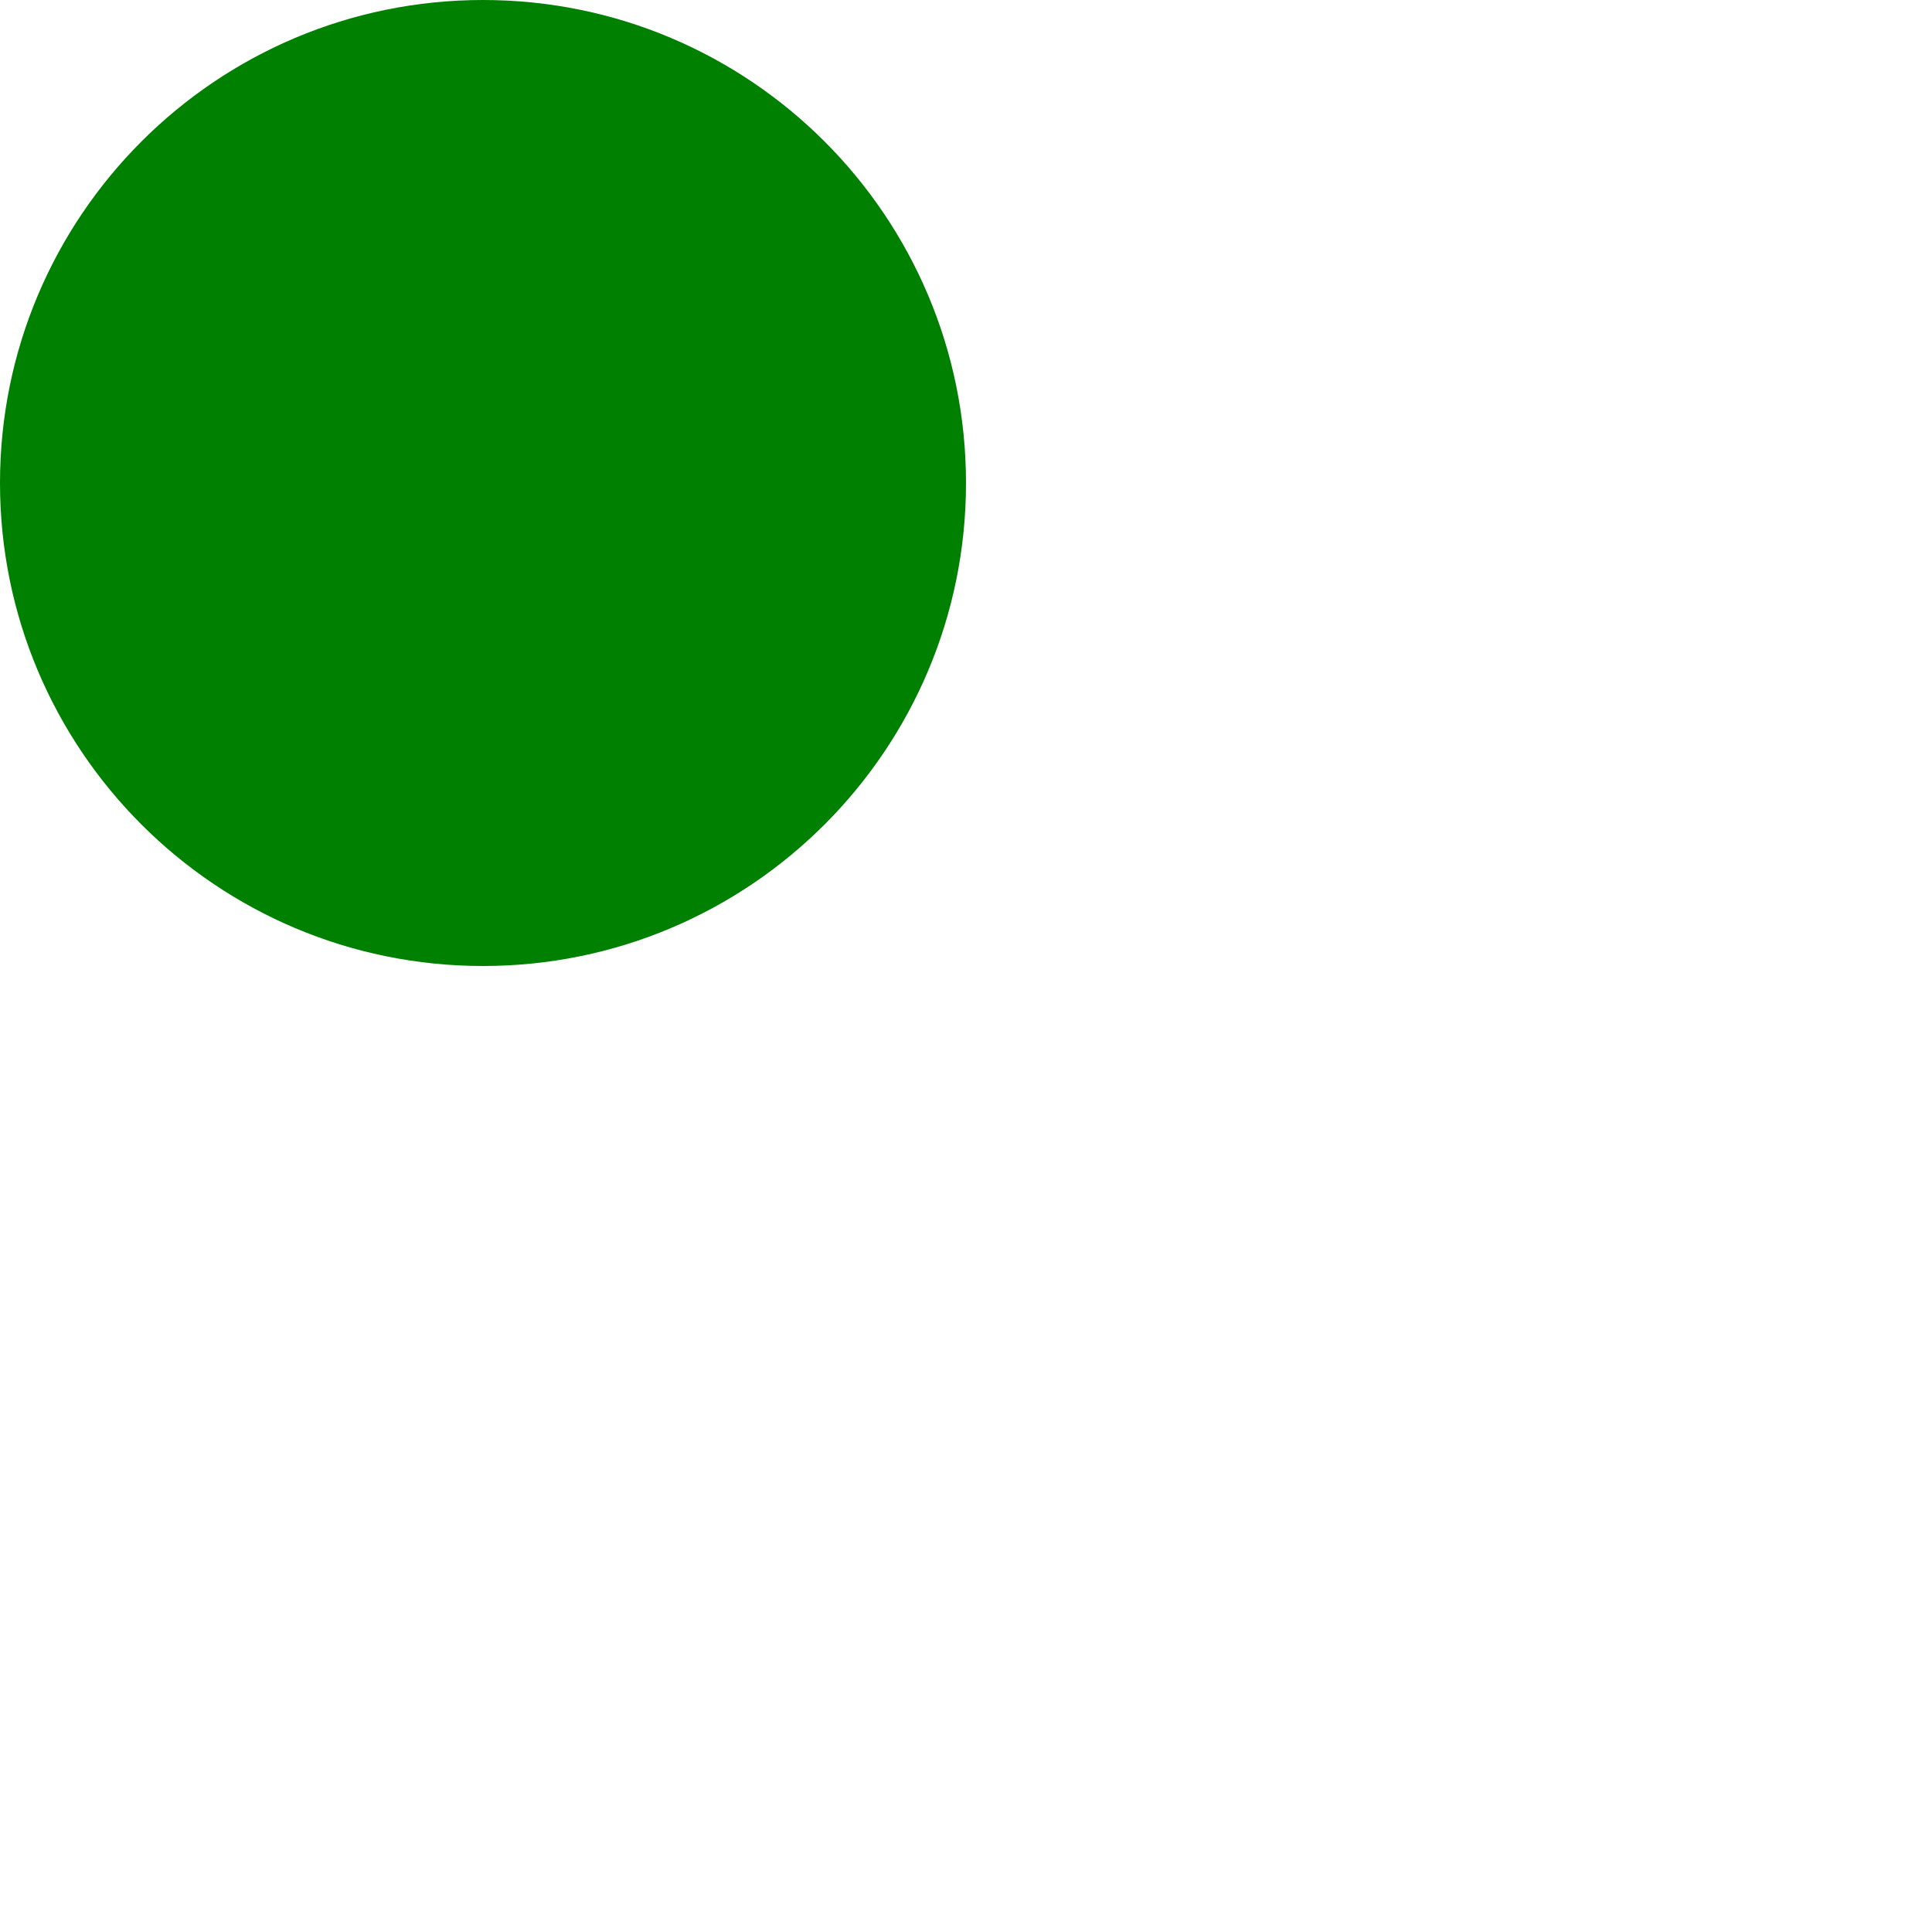
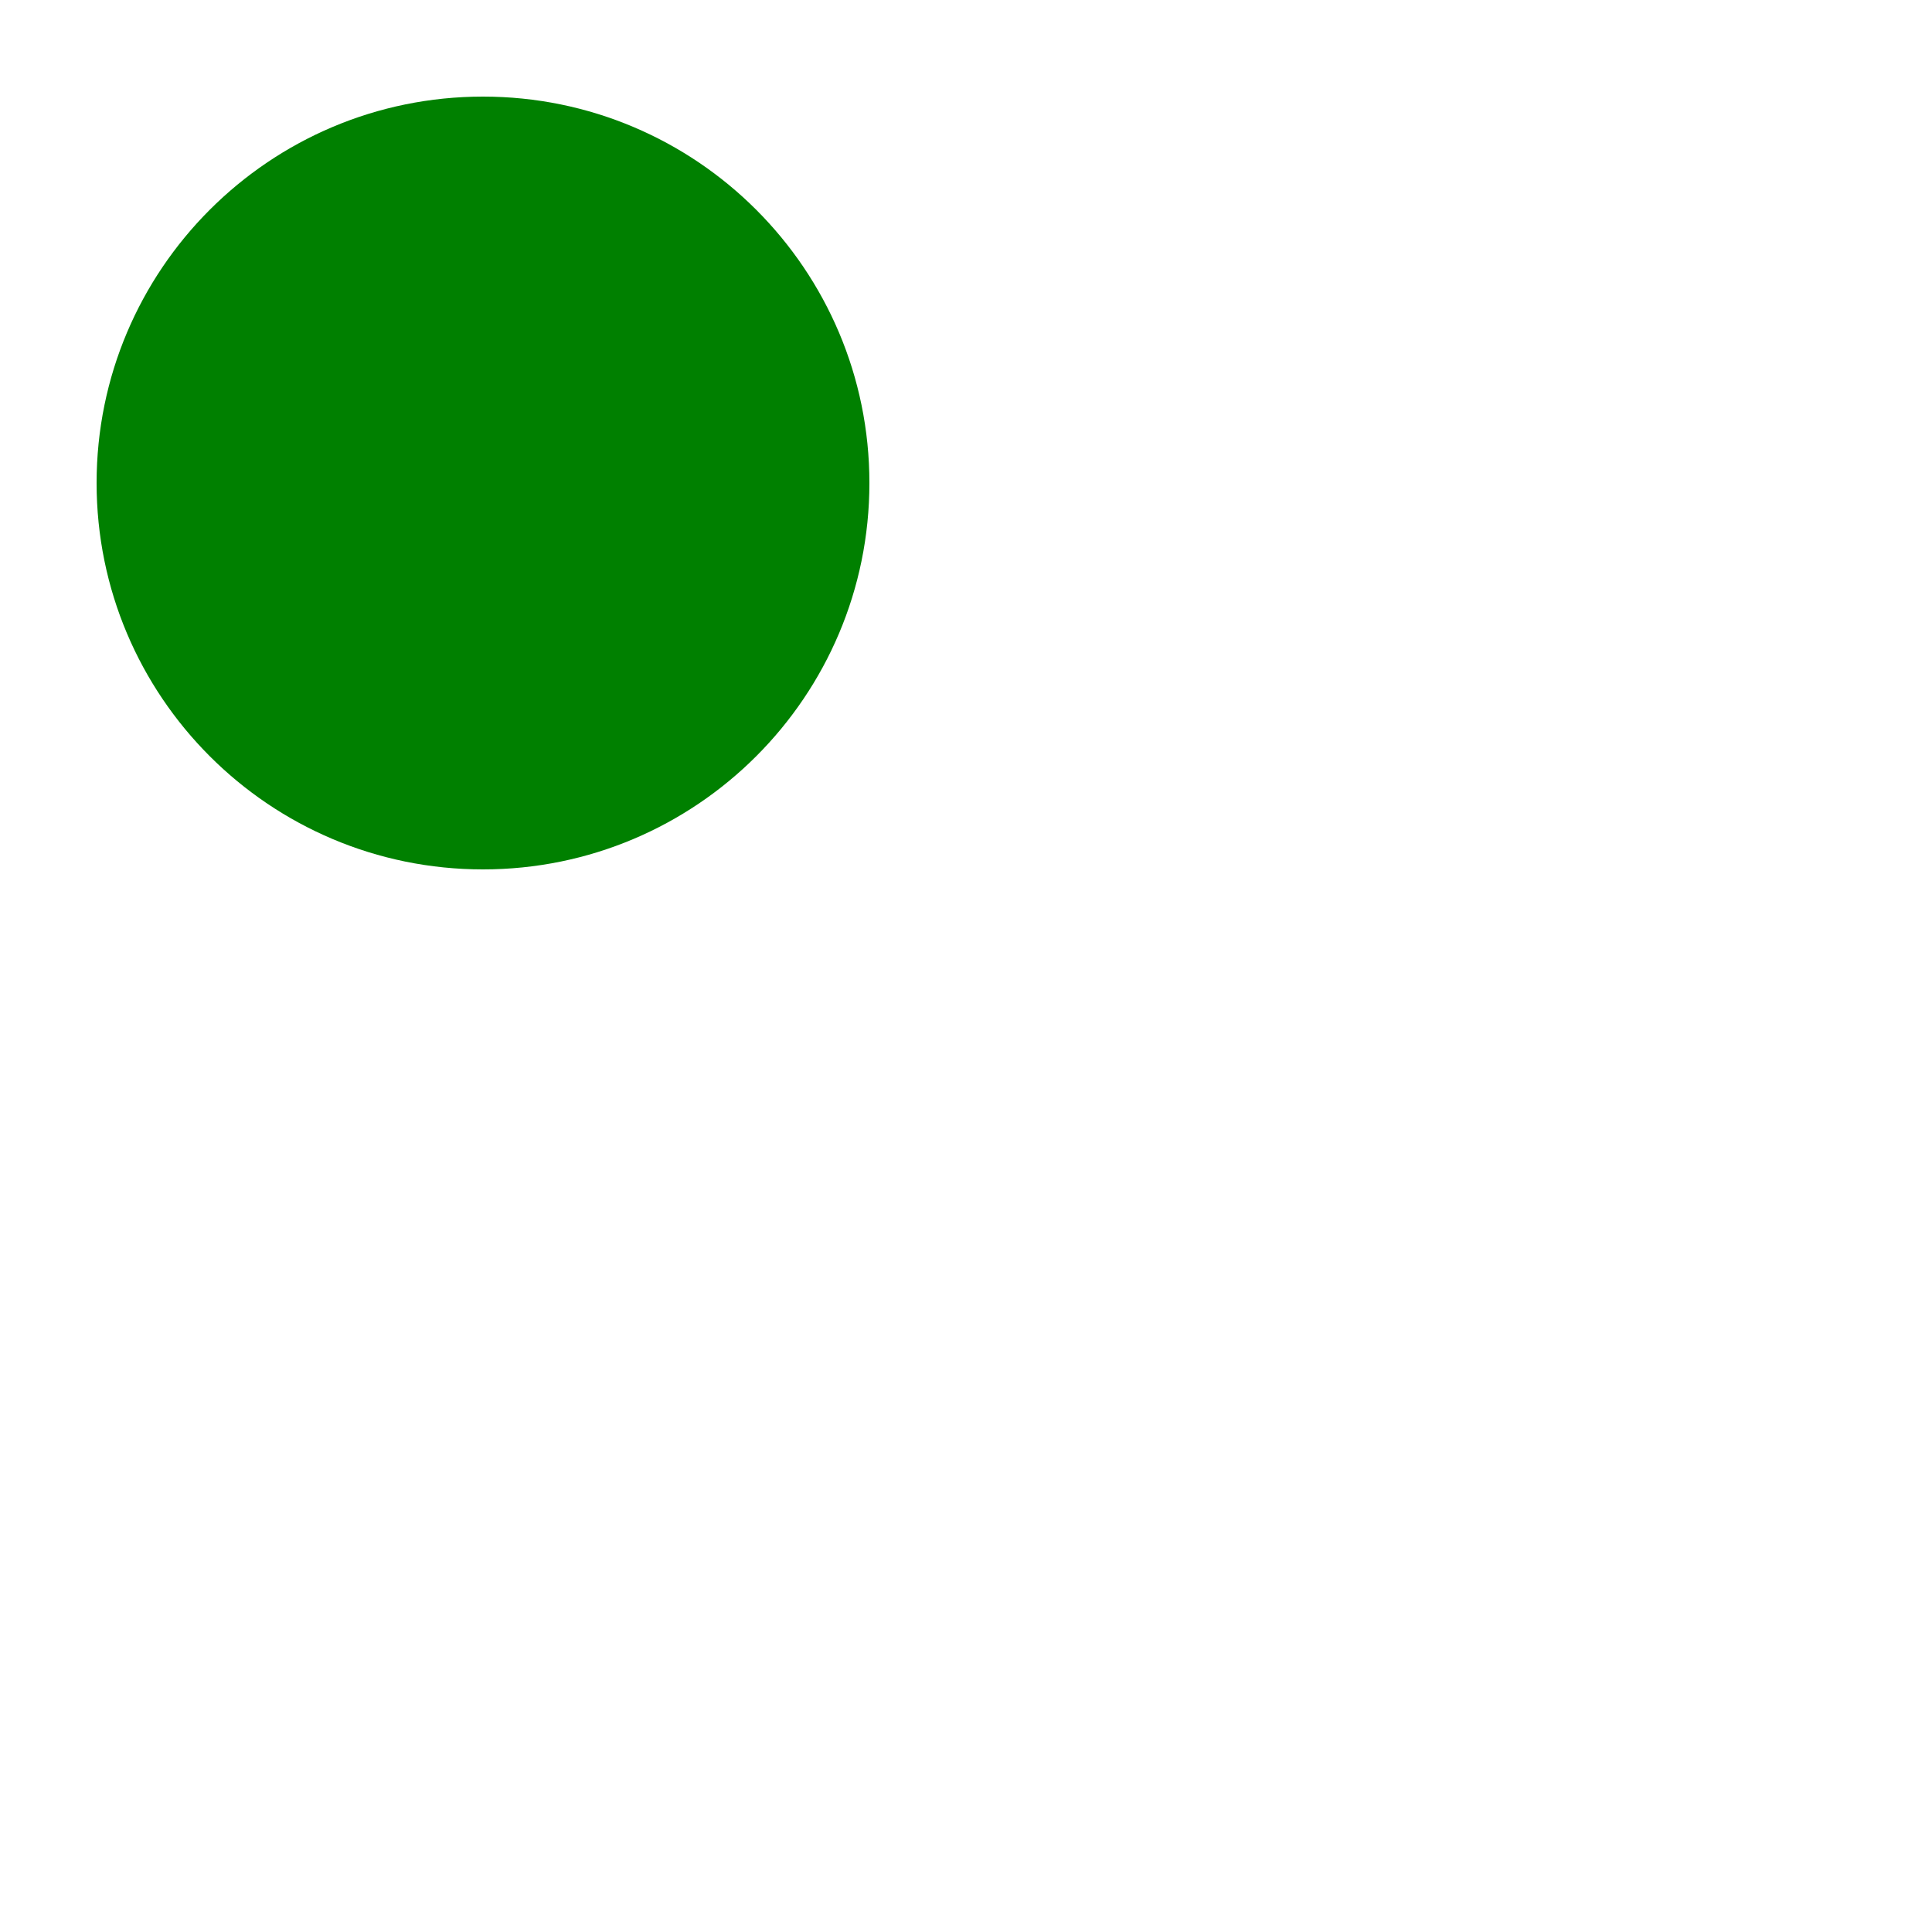
<svg xmlns="http://www.w3.org/2000/svg">
  <meta name="fuzzy" content="maxDifference=0-1; totalPixels=0-30" />
  <clipPath id="clip1" clipPathUnits="objectBoundingBox">
-     <circle cx="0.25" cy="0.25" r="0.25" />
+     <circle cx="0.25" cy="0.25" r="0.2" />
  </clipPath>
  <rect width="10" height="10" fill="green" transform="scale(20 20)" clip-path="url(#clip1)" />
</svg>
